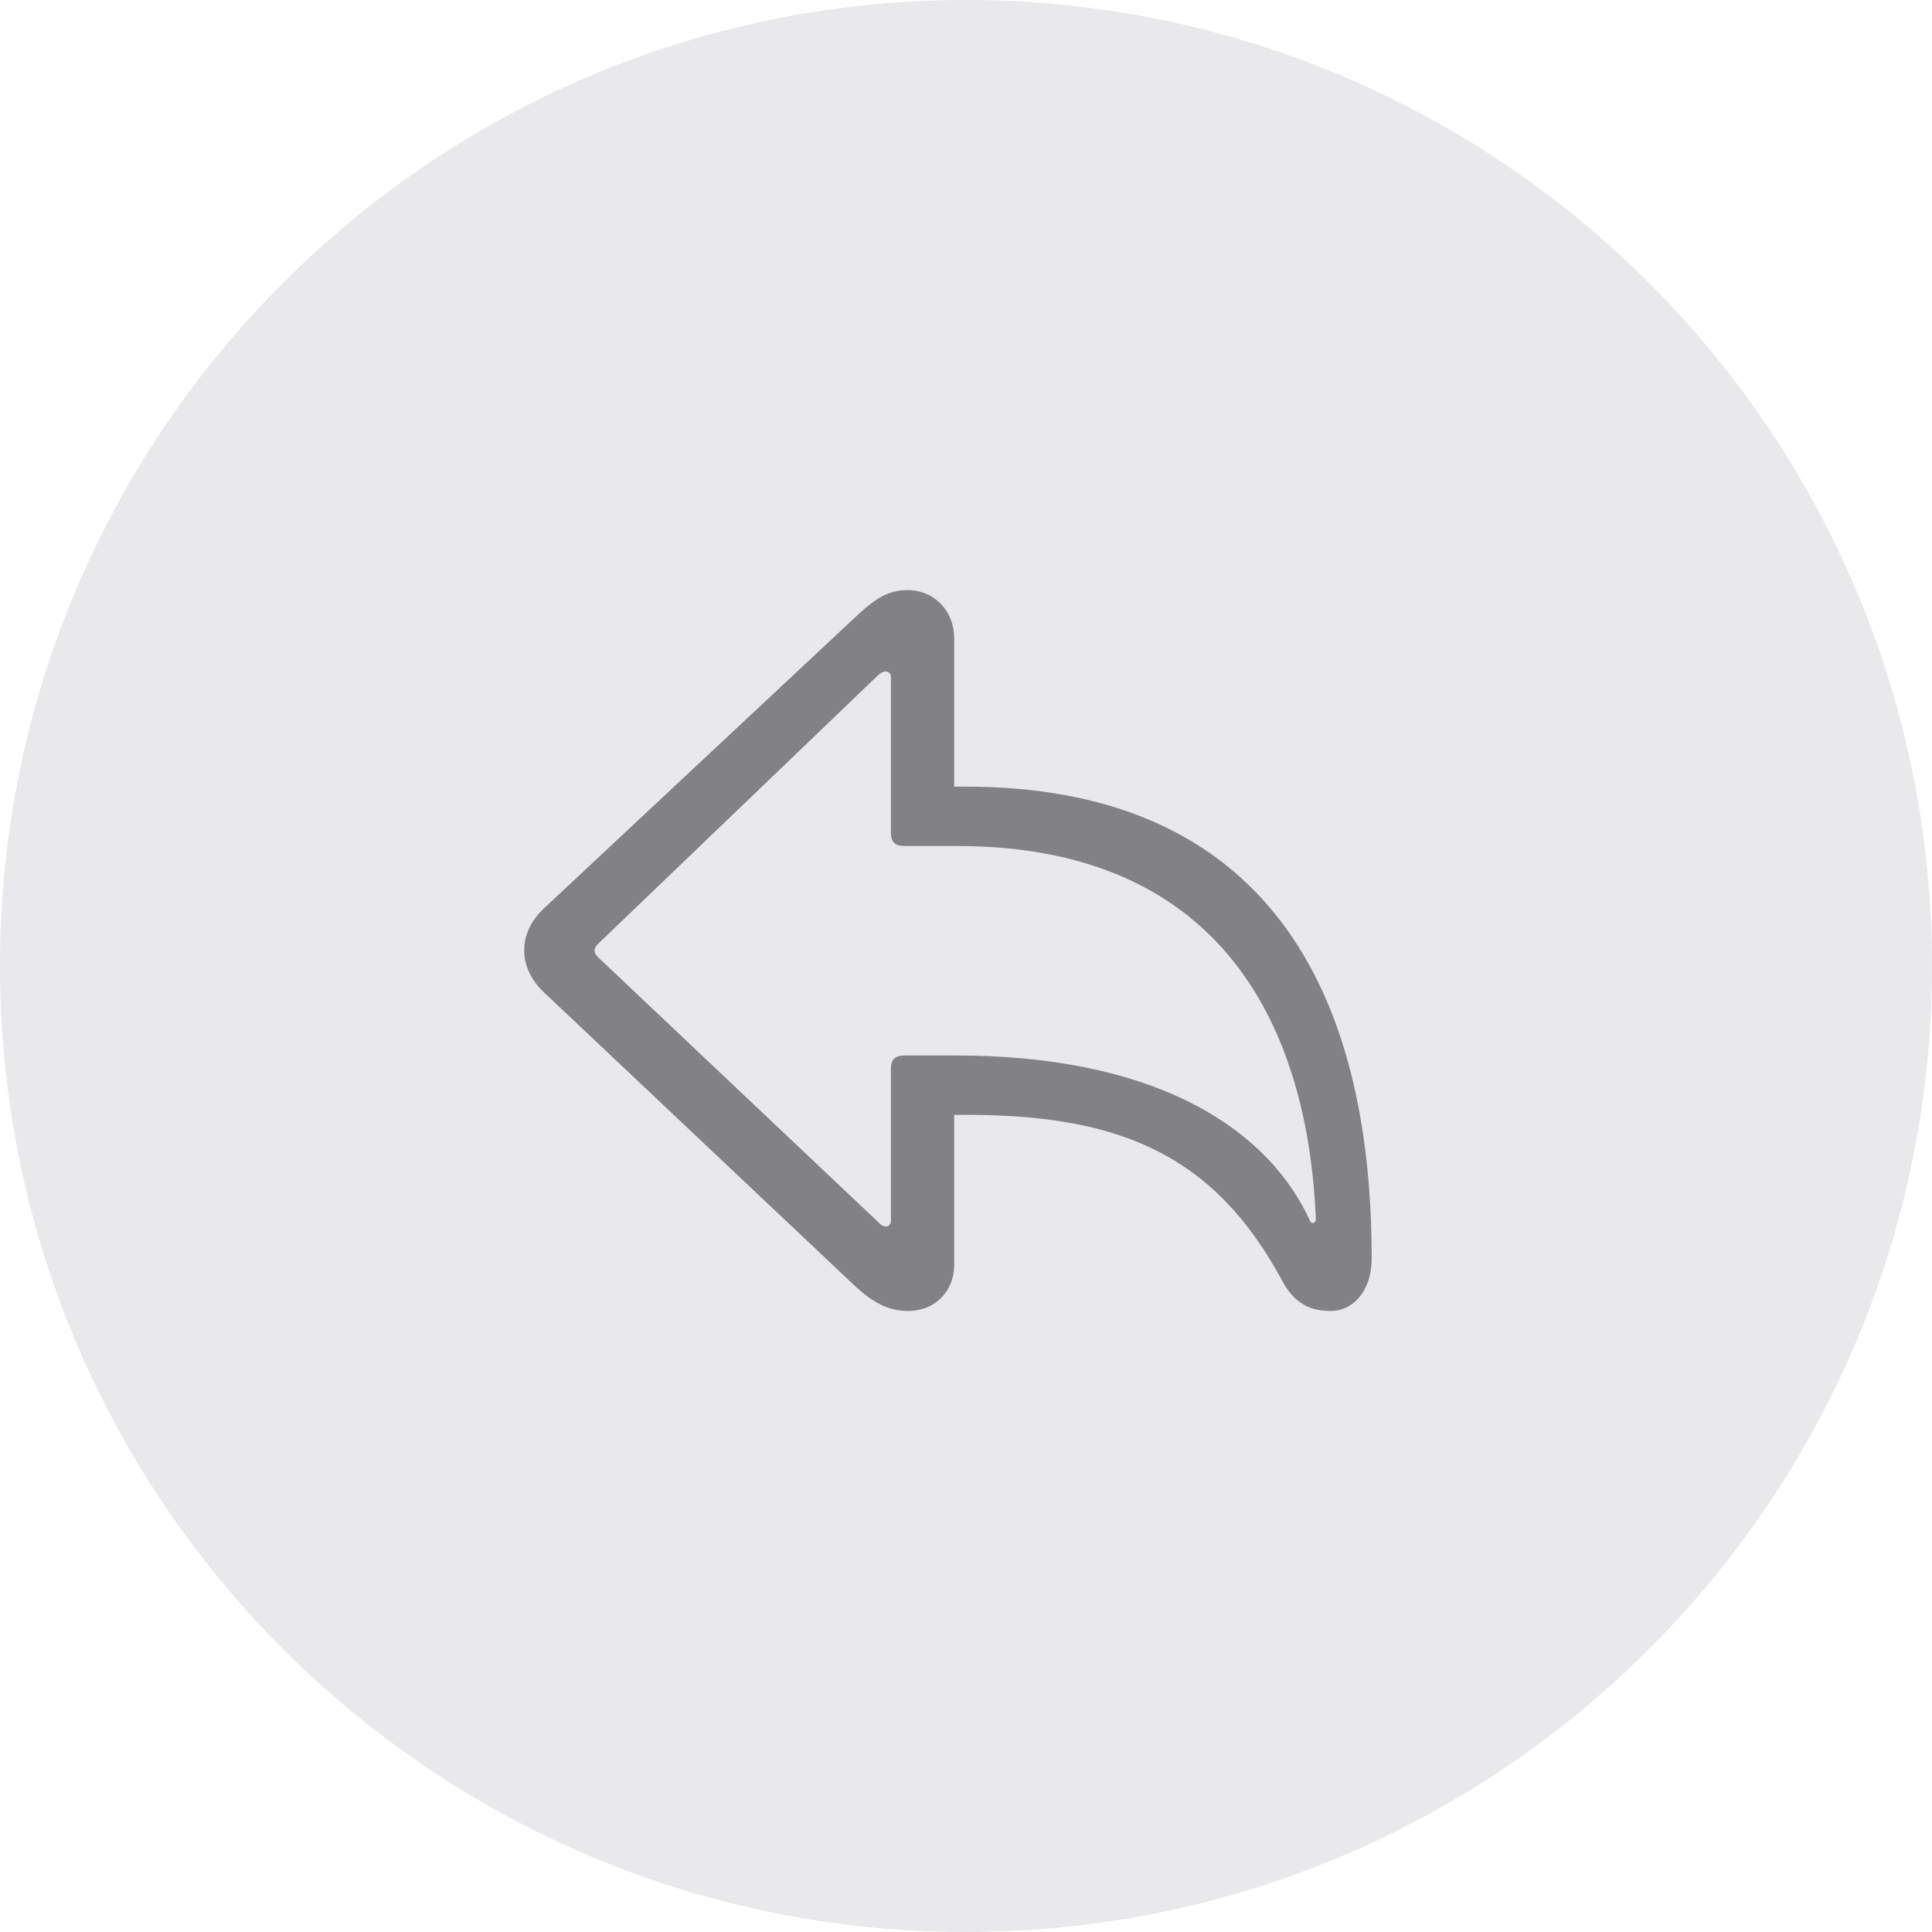
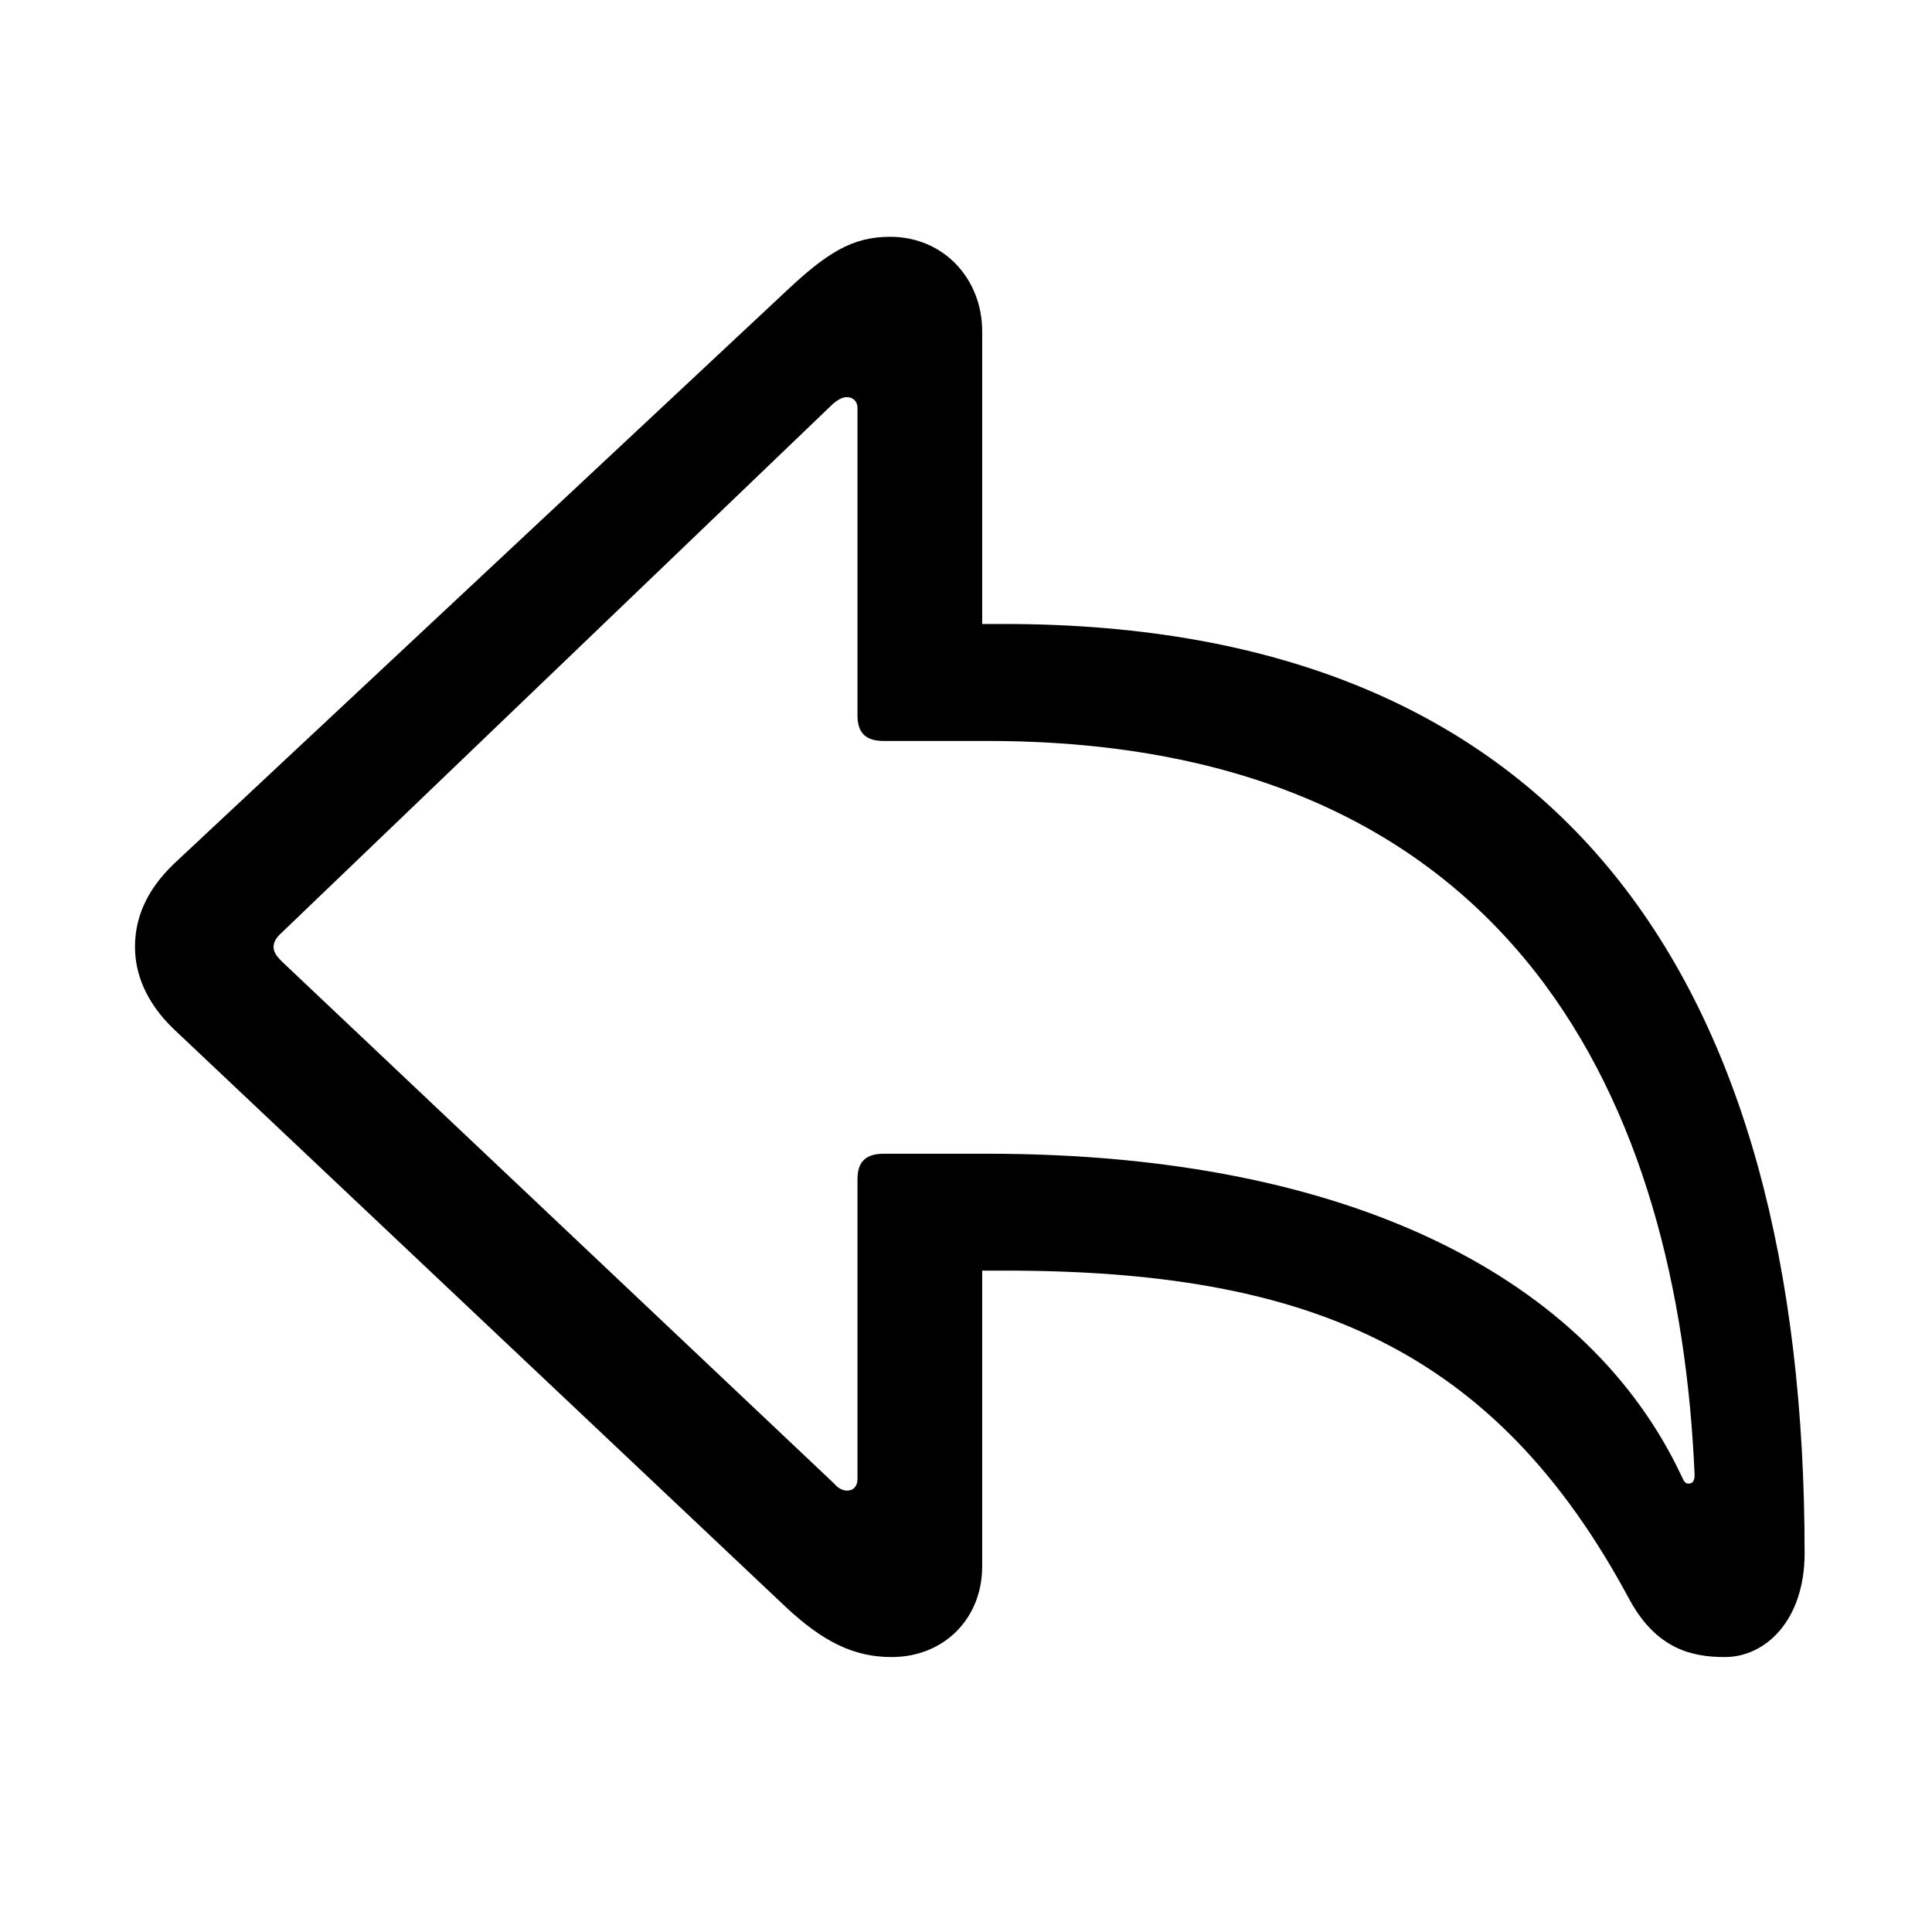
- <svg xmlns="http://www.w3.org/2000/svg" width="36" height="36" viewBox="0 0 36 36" fill="none">
-   <rect width="36" height="36" rx="18" fill="#E9E9EB" />
-   <path d="M16.923 24.428C16.564 24.428 16.271 24.282 15.92 23.952L10.141 18.496C9.863 18.232 9.768 17.954 9.768 17.712C9.768 17.463 9.855 17.192 10.141 16.921L15.92 11.516C16.308 11.149 16.55 10.996 16.909 10.996C17.421 10.996 17.78 11.398 17.78 11.889V14.658H17.993C23.266 14.658 25.559 18.034 25.559 23.447C25.559 24.077 25.192 24.428 24.804 24.428C24.497 24.428 24.16 24.355 23.903 23.886C22.622 21.491 20.834 20.773 17.993 20.773H17.78V23.571C17.78 24.062 17.421 24.428 16.923 24.428ZM16.506 22.854C16.564 22.854 16.601 22.81 16.601 22.744V19.909C16.601 19.741 16.682 19.668 16.85 19.668H17.831C21.311 19.668 23.53 20.876 24.394 22.714C24.416 22.766 24.431 22.788 24.46 22.788C24.497 22.788 24.519 22.766 24.519 22.707C24.372 19.25 22.856 15.764 17.831 15.764H16.85C16.682 15.764 16.601 15.69 16.601 15.522V12.614C16.601 12.556 16.564 12.512 16.498 12.512C16.455 12.512 16.411 12.541 16.374 12.57L11.159 17.573C11.101 17.624 11.079 17.668 11.079 17.712C11.079 17.756 11.101 17.793 11.159 17.851L16.381 22.788C16.418 22.831 16.462 22.854 16.506 22.854Z" fill="#3C3C43" fill-opacity="0.6" />
+ <svg xmlns="http://www.w3.org/2000/svg" width="48" height="48" viewBox="0 0 48 48">
+   <path d="m22.151,41.169c-0.943,0 -1.712,-0.385 -2.636,-1.251l-15.18,-14.333c-0.731,-0.693 -0.981,-1.424 -0.981,-2.059c0,-0.654 0.231,-1.366 0.981,-2.078l15.18,-14.199c1.02,-0.962 1.655,-1.366 2.597,-1.366c1.347,0 2.29,1.058 2.29,2.347l0,7.273l0.558,0c13.852,0 19.875,8.869 19.875,23.088c0,1.655 -0.962,2.578 -1.982,2.578c-0.808,0 -1.693,-0.192 -2.367,-1.424c-3.367,-6.291 -8.061,-8.177 -15.526,-8.177l-0.558,0l0,7.35c0,1.289 -0.943,2.251 -2.251,2.251zm-1.097,-4.136c0.154,0 0.25,-0.115 0.25,-0.288l0,-7.446c0,-0.443 0.212,-0.635 0.654,-0.635l2.578,0c9.139,0 14.968,3.175 17.239,8.004c0.058,0.134 0.096,0.192 0.173,0.192c0.096,0 0.154,-0.058 0.154,-0.212c-0.385,-9.081 -4.367,-18.239 -17.566,-18.239l-2.578,0c-0.443,0 -0.654,-0.192 -0.654,-0.635l0,-7.638c0,-0.154 -0.096,-0.269 -0.269,-0.269c-0.115,0 -0.231,0.077 -0.327,0.154l-13.699,13.141c-0.154,0.135 -0.212,0.25 -0.212,0.366c0,0.115 0.058,0.212 0.212,0.366l13.718,12.968c0.096,0.115 0.212,0.173 0.327,0.173z" />
</svg>
